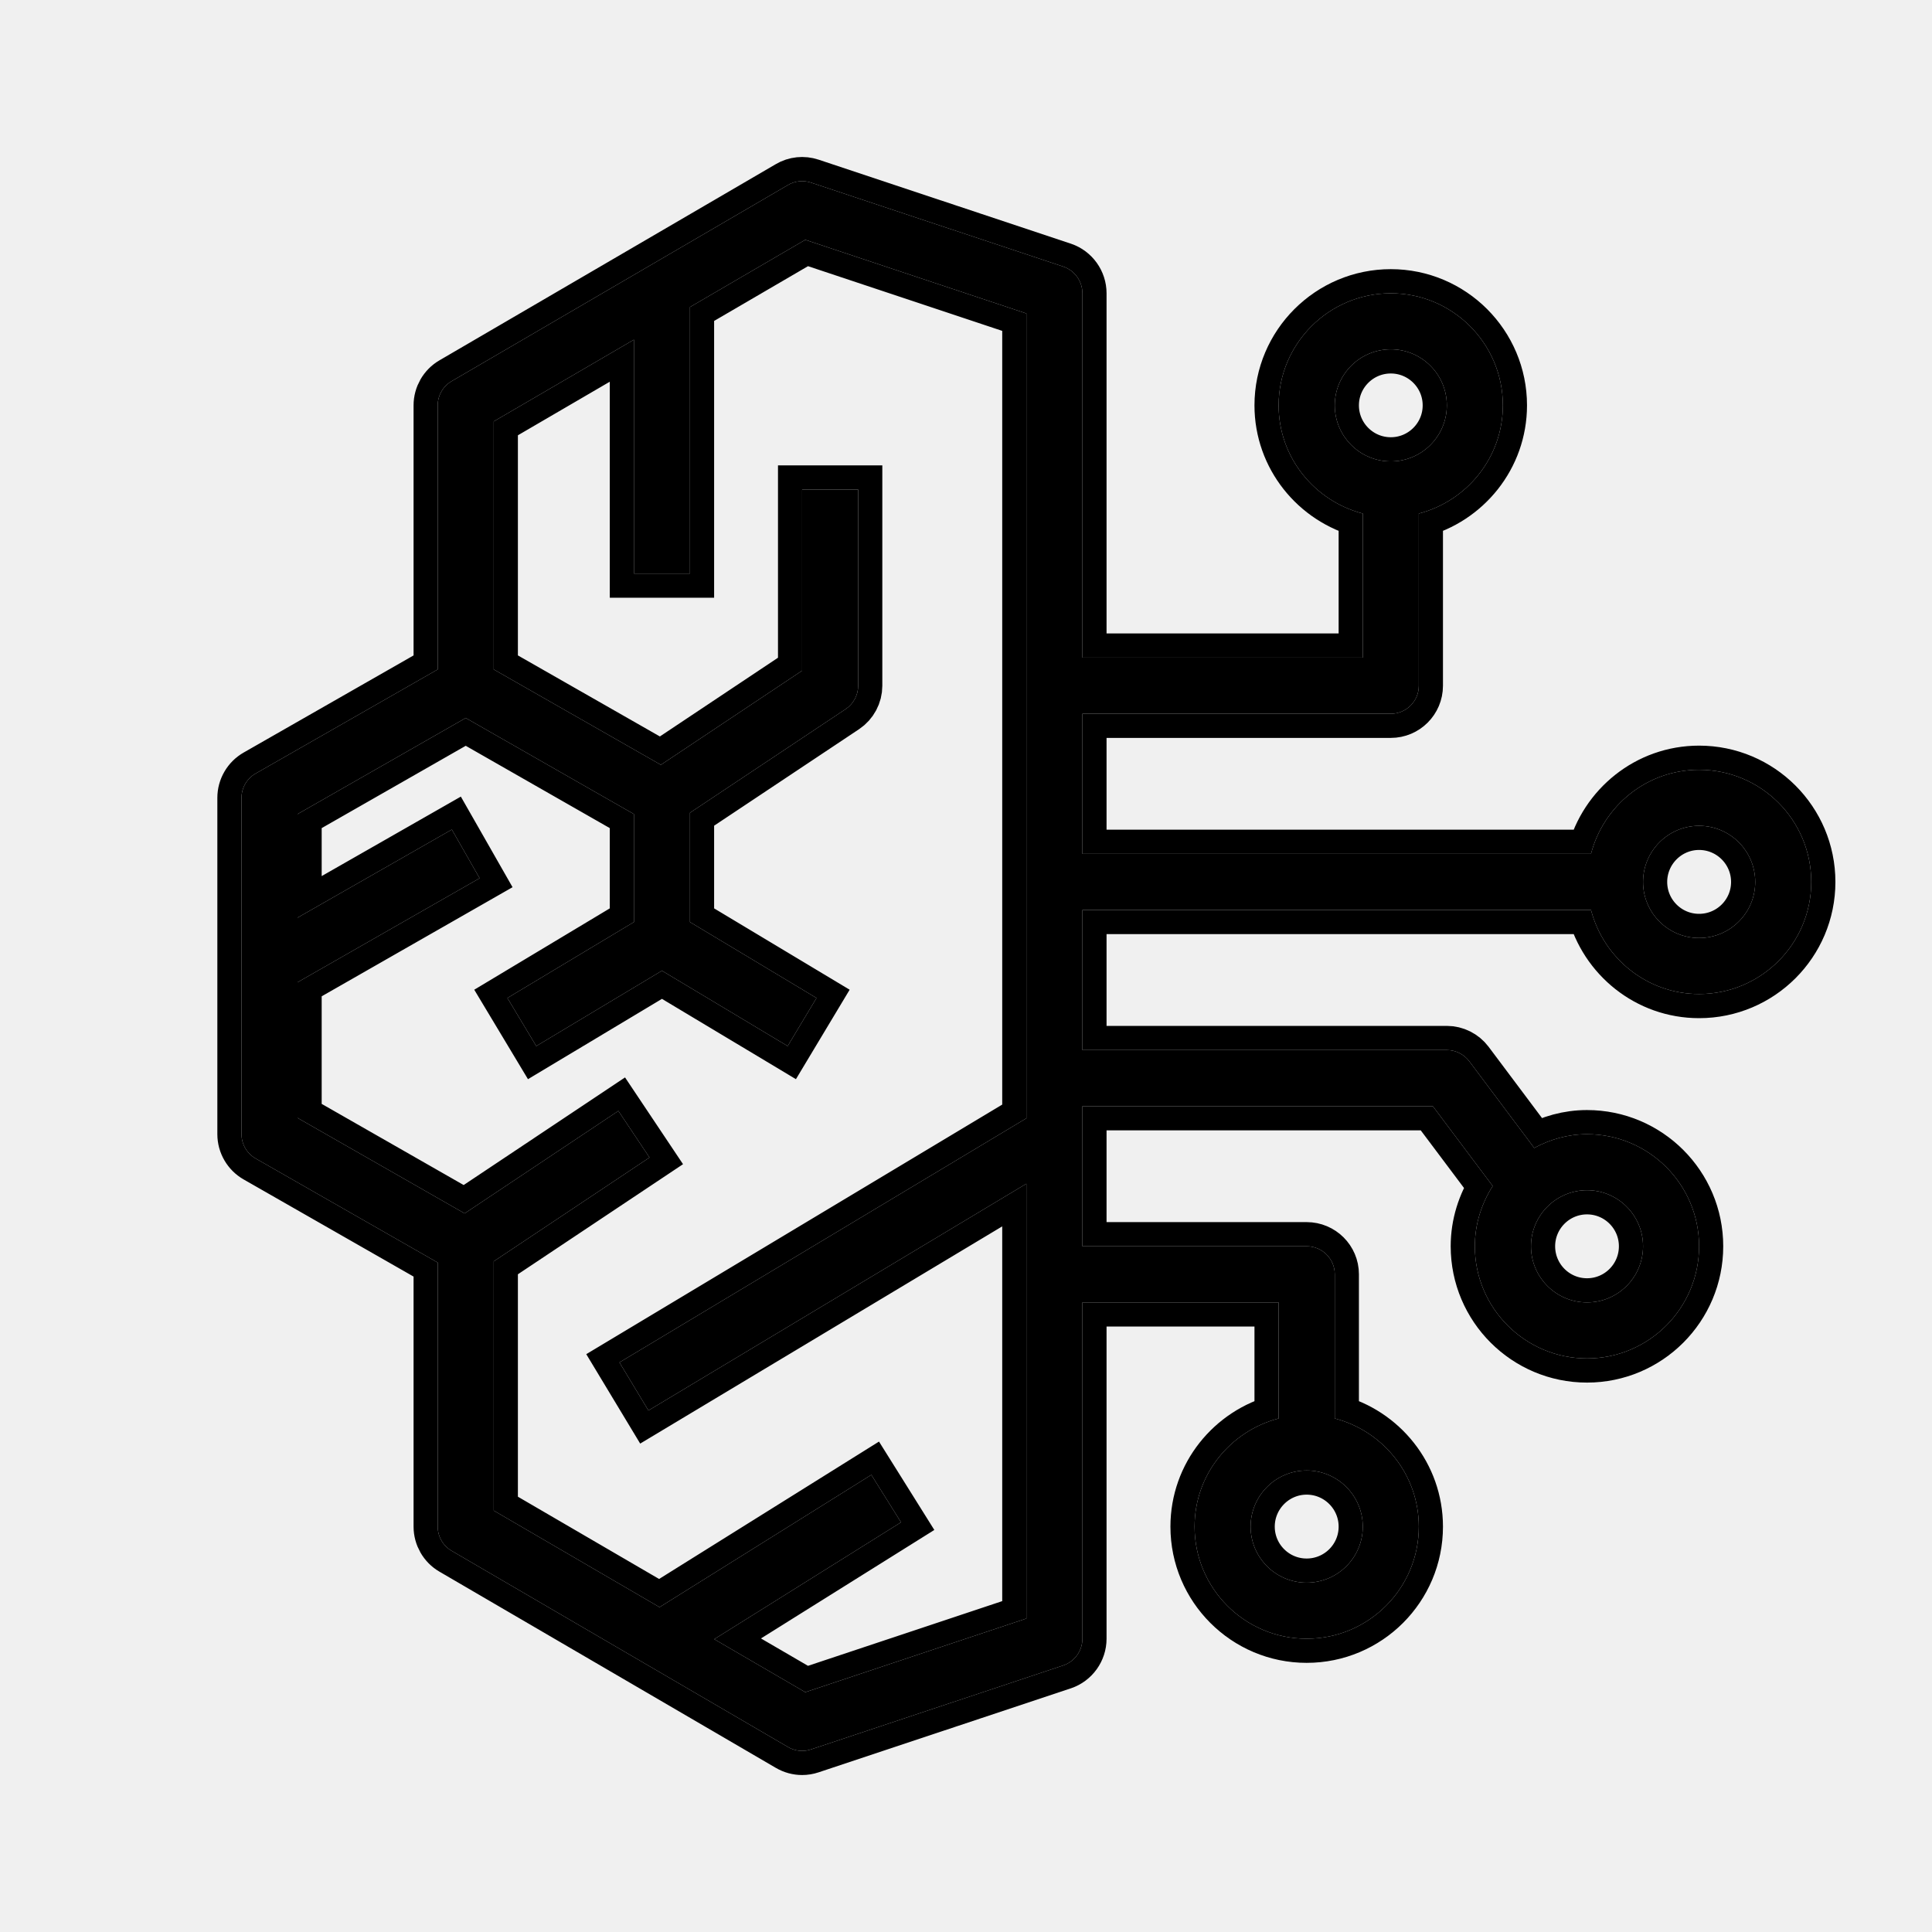
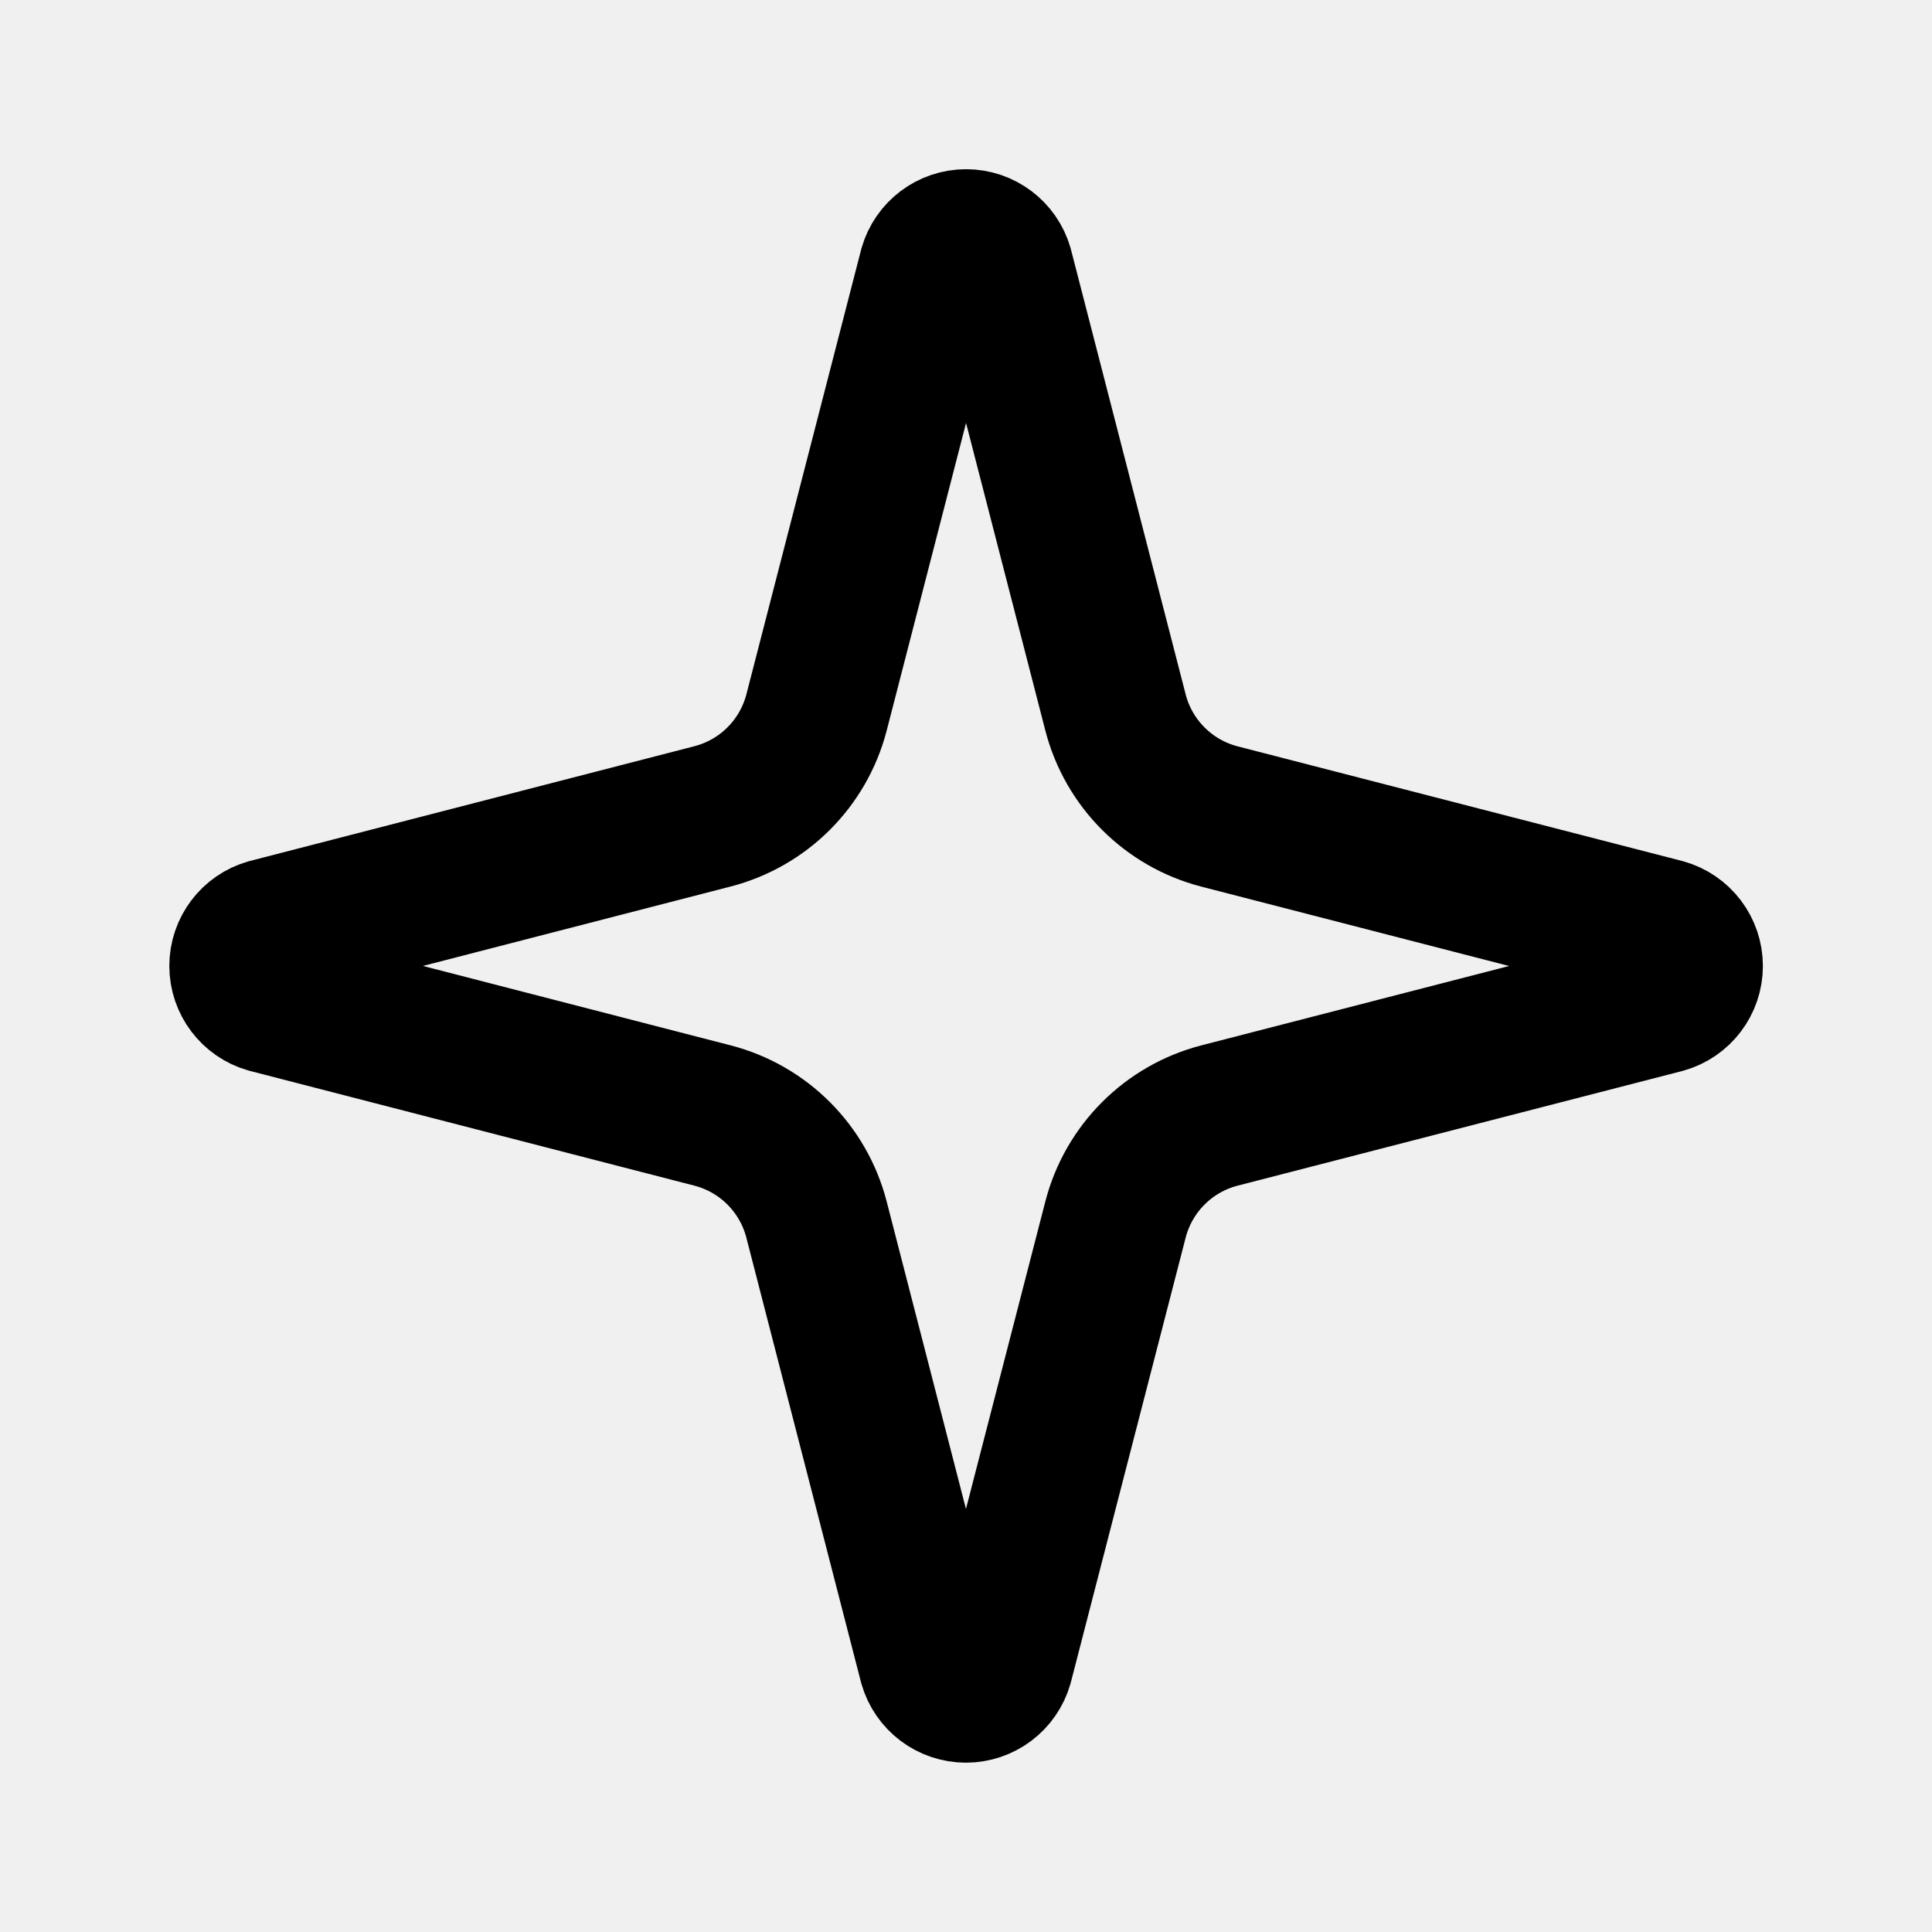
- <svg xmlns="http://www.w3.org/2000/svg" width="16" height="16" viewBox="0 0 16 16" fill="none">
-   <mask id="path-1-outside-1_2722_10821" maskUnits="userSpaceOnUse" x="1" y="0.5" width="15" height="15" fill="black">
-     <rect fill="white" x="1" y="0.5" width="15" height="15" />
-     <path fill-rule="evenodd" clip-rule="evenodd" d="M14.071 7.768C13.815 7.768 13.607 7.56 13.607 7.304C13.607 7.048 13.815 6.839 14.071 6.839C14.328 6.839 14.536 7.048 14.536 7.304C14.536 7.56 14.328 7.768 14.071 7.768ZM6.669 14.014L5.915 13.575L7.462 12.607L7.216 12.214L5.462 13.31L4.089 12.51V10.446L5.379 9.586L5.121 9.2L3.848 10.049L2.464 9.258V8.135L3.972 7.273L3.742 6.87L2.464 7.6V6.742L3.857 5.946L5.25 6.742V7.636L4.202 8.265L4.441 8.663L5.482 8.039L6.523 8.663L6.762 8.265L5.714 7.636V6.731L7.004 5.872C7.068 5.829 7.107 5.756 7.107 5.679V4.054H6.643V5.554L5.473 6.334L4.089 5.544V3.49L5.25 2.813V4.75H5.714V2.543L6.669 1.986L8.5 2.596V9.261L5.13 11.283L5.37 11.681L8.5 9.803V13.404L6.669 14.014ZM13.607 10.321C13.607 10.578 13.399 10.786 13.143 10.786C12.887 10.786 12.679 10.578 12.679 10.321C12.679 10.065 12.887 9.857 13.143 9.857C13.399 9.857 13.607 10.065 13.607 10.321ZM11.286 12.643C11.286 12.899 11.078 13.107 10.821 13.107C10.565 13.107 10.357 12.899 10.357 12.643C10.357 12.387 10.565 12.178 10.821 12.178C11.078 12.178 11.286 12.387 11.286 12.643ZM11.054 3.357C11.054 3.101 11.262 2.893 11.518 2.893C11.774 2.893 11.982 3.101 11.982 3.357C11.982 3.613 11.774 3.821 11.518 3.821C11.262 3.821 11.054 3.613 11.054 3.357ZM14.071 6.375C13.64 6.375 13.28 6.672 13.176 7.071H8.964V5.911H11.518C11.646 5.911 11.75 5.807 11.75 5.679V4.253C12.149 4.149 12.446 3.788 12.446 3.357C12.446 2.845 12.03 2.429 11.518 2.429C11.006 2.429 10.589 2.845 10.589 3.357C10.589 3.788 10.886 4.149 11.286 4.253V5.446H8.964V2.429C8.964 2.329 8.9 2.24 8.806 2.208L6.716 1.512C6.653 1.491 6.583 1.498 6.526 1.532L3.74 3.157C3.669 3.198 3.625 3.275 3.625 3.357V5.544L2.117 6.406C2.045 6.447 2 6.524 2 6.607V9.393C2 9.476 2.045 9.553 2.117 9.594L3.625 10.456V12.643C3.625 12.725 3.669 12.802 3.74 12.843L6.526 14.468C6.562 14.489 6.602 14.5 6.643 14.5C6.667 14.5 6.692 14.496 6.716 14.488L8.806 13.792C8.9 13.76 8.964 13.671 8.964 13.571V10.786H10.589V11.747C10.19 11.851 9.893 12.211 9.893 12.643C9.893 13.155 10.309 13.571 10.821 13.571C11.334 13.571 11.75 13.155 11.75 12.643C11.75 12.211 11.453 11.851 11.054 11.747V10.553C11.054 10.425 10.95 10.321 10.821 10.321H8.964V9.161H11.866L12.362 9.822C12.27 9.967 12.214 10.137 12.214 10.321C12.214 10.834 12.631 11.25 13.143 11.25C13.655 11.25 14.071 10.834 14.071 10.321C14.071 9.809 13.655 9.393 13.143 9.393C12.984 9.393 12.837 9.436 12.706 9.507L12.168 8.789C12.124 8.731 12.055 8.696 11.982 8.696H8.964V7.536H13.176C13.28 7.935 13.64 8.232 14.071 8.232C14.584 8.232 15 7.816 15 7.304C15 6.791 14.584 6.375 14.071 6.375Z" />
-   </mask>
-   <path fill-rule="evenodd" clip-rule="evenodd" d="M14.071 7.768C13.815 7.768 13.607 7.56 13.607 7.304C13.607 7.048 13.815 6.839 14.071 6.839C14.328 6.839 14.536 7.048 14.536 7.304C14.536 7.56 14.328 7.768 14.071 7.768ZM6.669 14.014L5.915 13.575L7.462 12.607L7.216 12.214L5.462 13.31L4.089 12.51V10.446L5.379 9.586L5.121 9.2L3.848 10.049L2.464 9.258V8.135L3.972 7.273L3.742 6.87L2.464 7.6V6.742L3.857 5.946L5.25 6.742V7.636L4.202 8.265L4.441 8.663L5.482 8.039L6.523 8.663L6.762 8.265L5.714 7.636V6.731L7.004 5.872C7.068 5.829 7.107 5.756 7.107 5.679V4.054H6.643V5.554L5.473 6.334L4.089 5.544V3.49L5.25 2.813V4.75H5.714V2.543L6.669 1.986L8.5 2.596V9.261L5.13 11.283L5.37 11.681L8.5 9.803V13.404L6.669 14.014ZM13.607 10.321C13.607 10.578 13.399 10.786 13.143 10.786C12.887 10.786 12.679 10.578 12.679 10.321C12.679 10.065 12.887 9.857 13.143 9.857C13.399 9.857 13.607 10.065 13.607 10.321ZM11.286 12.643C11.286 12.899 11.078 13.107 10.821 13.107C10.565 13.107 10.357 12.899 10.357 12.643C10.357 12.387 10.565 12.178 10.821 12.178C11.078 12.178 11.286 12.387 11.286 12.643ZM11.054 3.357C11.054 3.101 11.262 2.893 11.518 2.893C11.774 2.893 11.982 3.101 11.982 3.357C11.982 3.613 11.774 3.821 11.518 3.821C11.262 3.821 11.054 3.613 11.054 3.357ZM14.071 6.375C13.64 6.375 13.28 6.672 13.176 7.071H8.964V5.911H11.518C11.646 5.911 11.75 5.807 11.75 5.679V4.253C12.149 4.149 12.446 3.788 12.446 3.357C12.446 2.845 12.03 2.429 11.518 2.429C11.006 2.429 10.589 2.845 10.589 3.357C10.589 3.788 10.886 4.149 11.286 4.253V5.446H8.964V2.429C8.964 2.329 8.9 2.24 8.806 2.208L6.716 1.512C6.653 1.491 6.583 1.498 6.526 1.532L3.74 3.157C3.669 3.198 3.625 3.275 3.625 3.357V5.544L2.117 6.406C2.045 6.447 2 6.524 2 6.607V9.393C2 9.476 2.045 9.553 2.117 9.594L3.625 10.456V12.643C3.625 12.725 3.669 12.802 3.74 12.843L6.526 14.468C6.562 14.489 6.602 14.5 6.643 14.5C6.667 14.5 6.692 14.496 6.716 14.488L8.806 13.792C8.9 13.76 8.964 13.671 8.964 13.571V10.786H10.589V11.747C10.19 11.851 9.893 12.211 9.893 12.643C9.893 13.155 10.309 13.571 10.821 13.571C11.334 13.571 11.75 13.155 11.75 12.643C11.75 12.211 11.453 11.851 11.054 11.747V10.553C11.054 10.425 10.95 10.321 10.821 10.321H8.964V9.161H11.866L12.362 9.822C12.27 9.967 12.214 10.137 12.214 10.321C12.214 10.834 12.631 11.25 13.143 11.25C13.655 11.25 14.071 10.834 14.071 10.321C14.071 9.809 13.655 9.393 13.143 9.393C12.984 9.393 12.837 9.436 12.706 9.507L12.168 8.789C12.124 8.731 12.055 8.696 11.982 8.696H8.964V7.536H13.176C13.28 7.935 13.64 8.232 14.071 8.232C14.584 8.232 15 7.816 15 7.304C15 6.791 14.584 6.375 14.071 6.375Z" fill="black" />
-   <path fill-rule="evenodd" clip-rule="evenodd" d="M14.071 7.768C13.815 7.768 13.607 7.56 13.607 7.304C13.607 7.048 13.815 6.839 14.071 6.839C14.328 6.839 14.536 7.048 14.536 7.304C14.536 7.56 14.328 7.768 14.071 7.768ZM6.669 14.014L5.915 13.575L7.462 12.607L7.216 12.214L5.462 13.31L4.089 12.51V10.446L5.379 9.586L5.121 9.2L3.848 10.049L2.464 9.258V8.135L3.972 7.273L3.742 6.87L2.464 7.6V6.742L3.857 5.946L5.25 6.742V7.636L4.202 8.265L4.441 8.663L5.482 8.039L6.523 8.663L6.762 8.265L5.714 7.636V6.731L7.004 5.872C7.068 5.829 7.107 5.756 7.107 5.679V4.054H6.643V5.554L5.473 6.334L4.089 5.544V3.49L5.25 2.813V4.75H5.714V2.543L6.669 1.986L8.5 2.596V9.261L5.13 11.283L5.37 11.681L8.5 9.803V13.404L6.669 14.014ZM13.607 10.321C13.607 10.578 13.399 10.786 13.143 10.786C12.887 10.786 12.679 10.578 12.679 10.321C12.679 10.065 12.887 9.857 13.143 9.857C13.399 9.857 13.607 10.065 13.607 10.321ZM11.286 12.643C11.286 12.899 11.078 13.107 10.821 13.107C10.565 13.107 10.357 12.899 10.357 12.643C10.357 12.387 10.565 12.178 10.821 12.178C11.078 12.178 11.286 12.387 11.286 12.643ZM11.054 3.357C11.054 3.101 11.262 2.893 11.518 2.893C11.774 2.893 11.982 3.101 11.982 3.357C11.982 3.613 11.774 3.821 11.518 3.821C11.262 3.821 11.054 3.613 11.054 3.357ZM14.071 6.375C13.64 6.375 13.28 6.672 13.176 7.071H8.964V5.911H11.518C11.646 5.911 11.75 5.807 11.75 5.679V4.253C12.149 4.149 12.446 3.788 12.446 3.357C12.446 2.845 12.03 2.429 11.518 2.429C11.006 2.429 10.589 2.845 10.589 3.357C10.589 3.788 10.886 4.149 11.286 4.253V5.446H8.964V2.429C8.964 2.329 8.9 2.24 8.806 2.208L6.716 1.512C6.653 1.491 6.583 1.498 6.526 1.532L3.74 3.157C3.669 3.198 3.625 3.275 3.625 3.357V5.544L2.117 6.406C2.045 6.447 2 6.524 2 6.607V9.393C2 9.476 2.045 9.553 2.117 9.594L3.625 10.456V12.643C3.625 12.725 3.669 12.802 3.74 12.843L6.526 14.468C6.562 14.489 6.602 14.5 6.643 14.5C6.667 14.5 6.692 14.496 6.716 14.488L8.806 13.792C8.9 13.76 8.964 13.671 8.964 13.571V10.786H10.589V11.747C10.19 11.851 9.893 12.211 9.893 12.643C9.893 13.155 10.309 13.571 10.821 13.571C11.334 13.571 11.75 13.155 11.75 12.643C11.75 12.211 11.453 11.851 11.054 11.747V10.553C11.054 10.425 10.95 10.321 10.821 10.321H8.964V9.161H11.866L12.362 9.822C12.27 9.967 12.214 10.137 12.214 10.321C12.214 10.834 12.631 11.25 13.143 11.25C13.655 11.25 14.071 10.834 14.071 10.321C14.071 9.809 13.655 9.393 13.143 9.393C12.984 9.393 12.837 9.436 12.706 9.507L12.168 8.789C12.124 8.731 12.055 8.696 11.982 8.696H8.964V7.536H13.176C13.28 7.935 13.64 8.232 14.071 8.232C14.584 8.232 15 7.816 15 7.304C15 6.791 14.584 6.375 14.071 6.375Z" stroke="black" stroke-width="0.4" mask="url(#path-1-outside-1_2722_10821)" />
+ <svg xmlns="http://www.w3.org/2000/svg" width="16" height="16" fill="none">
+   <path stroke="#000" stroke-linecap="round" stroke-linejoin="round" stroke-width="1.2" d="M6.762 10.1a1.2 1.2 0 0 0-.862-.862l-3.68-.95a.3.3 0 0 1 0-.577l3.68-.95a1.2 1.2 0 0 0 .862-.86l.95-3.682a.3.3 0 0 1 .577 0L9.238 5.9a1.2 1.2 0 0 0 .862.862l3.68.949a.3.3 0 0 1 0 .578l-3.68.949a1.2 1.2 0 0 0-.862.862l-.95 3.68a.3.3 0 0 1-.577 0l-.949-3.68Z" />
</svg>
